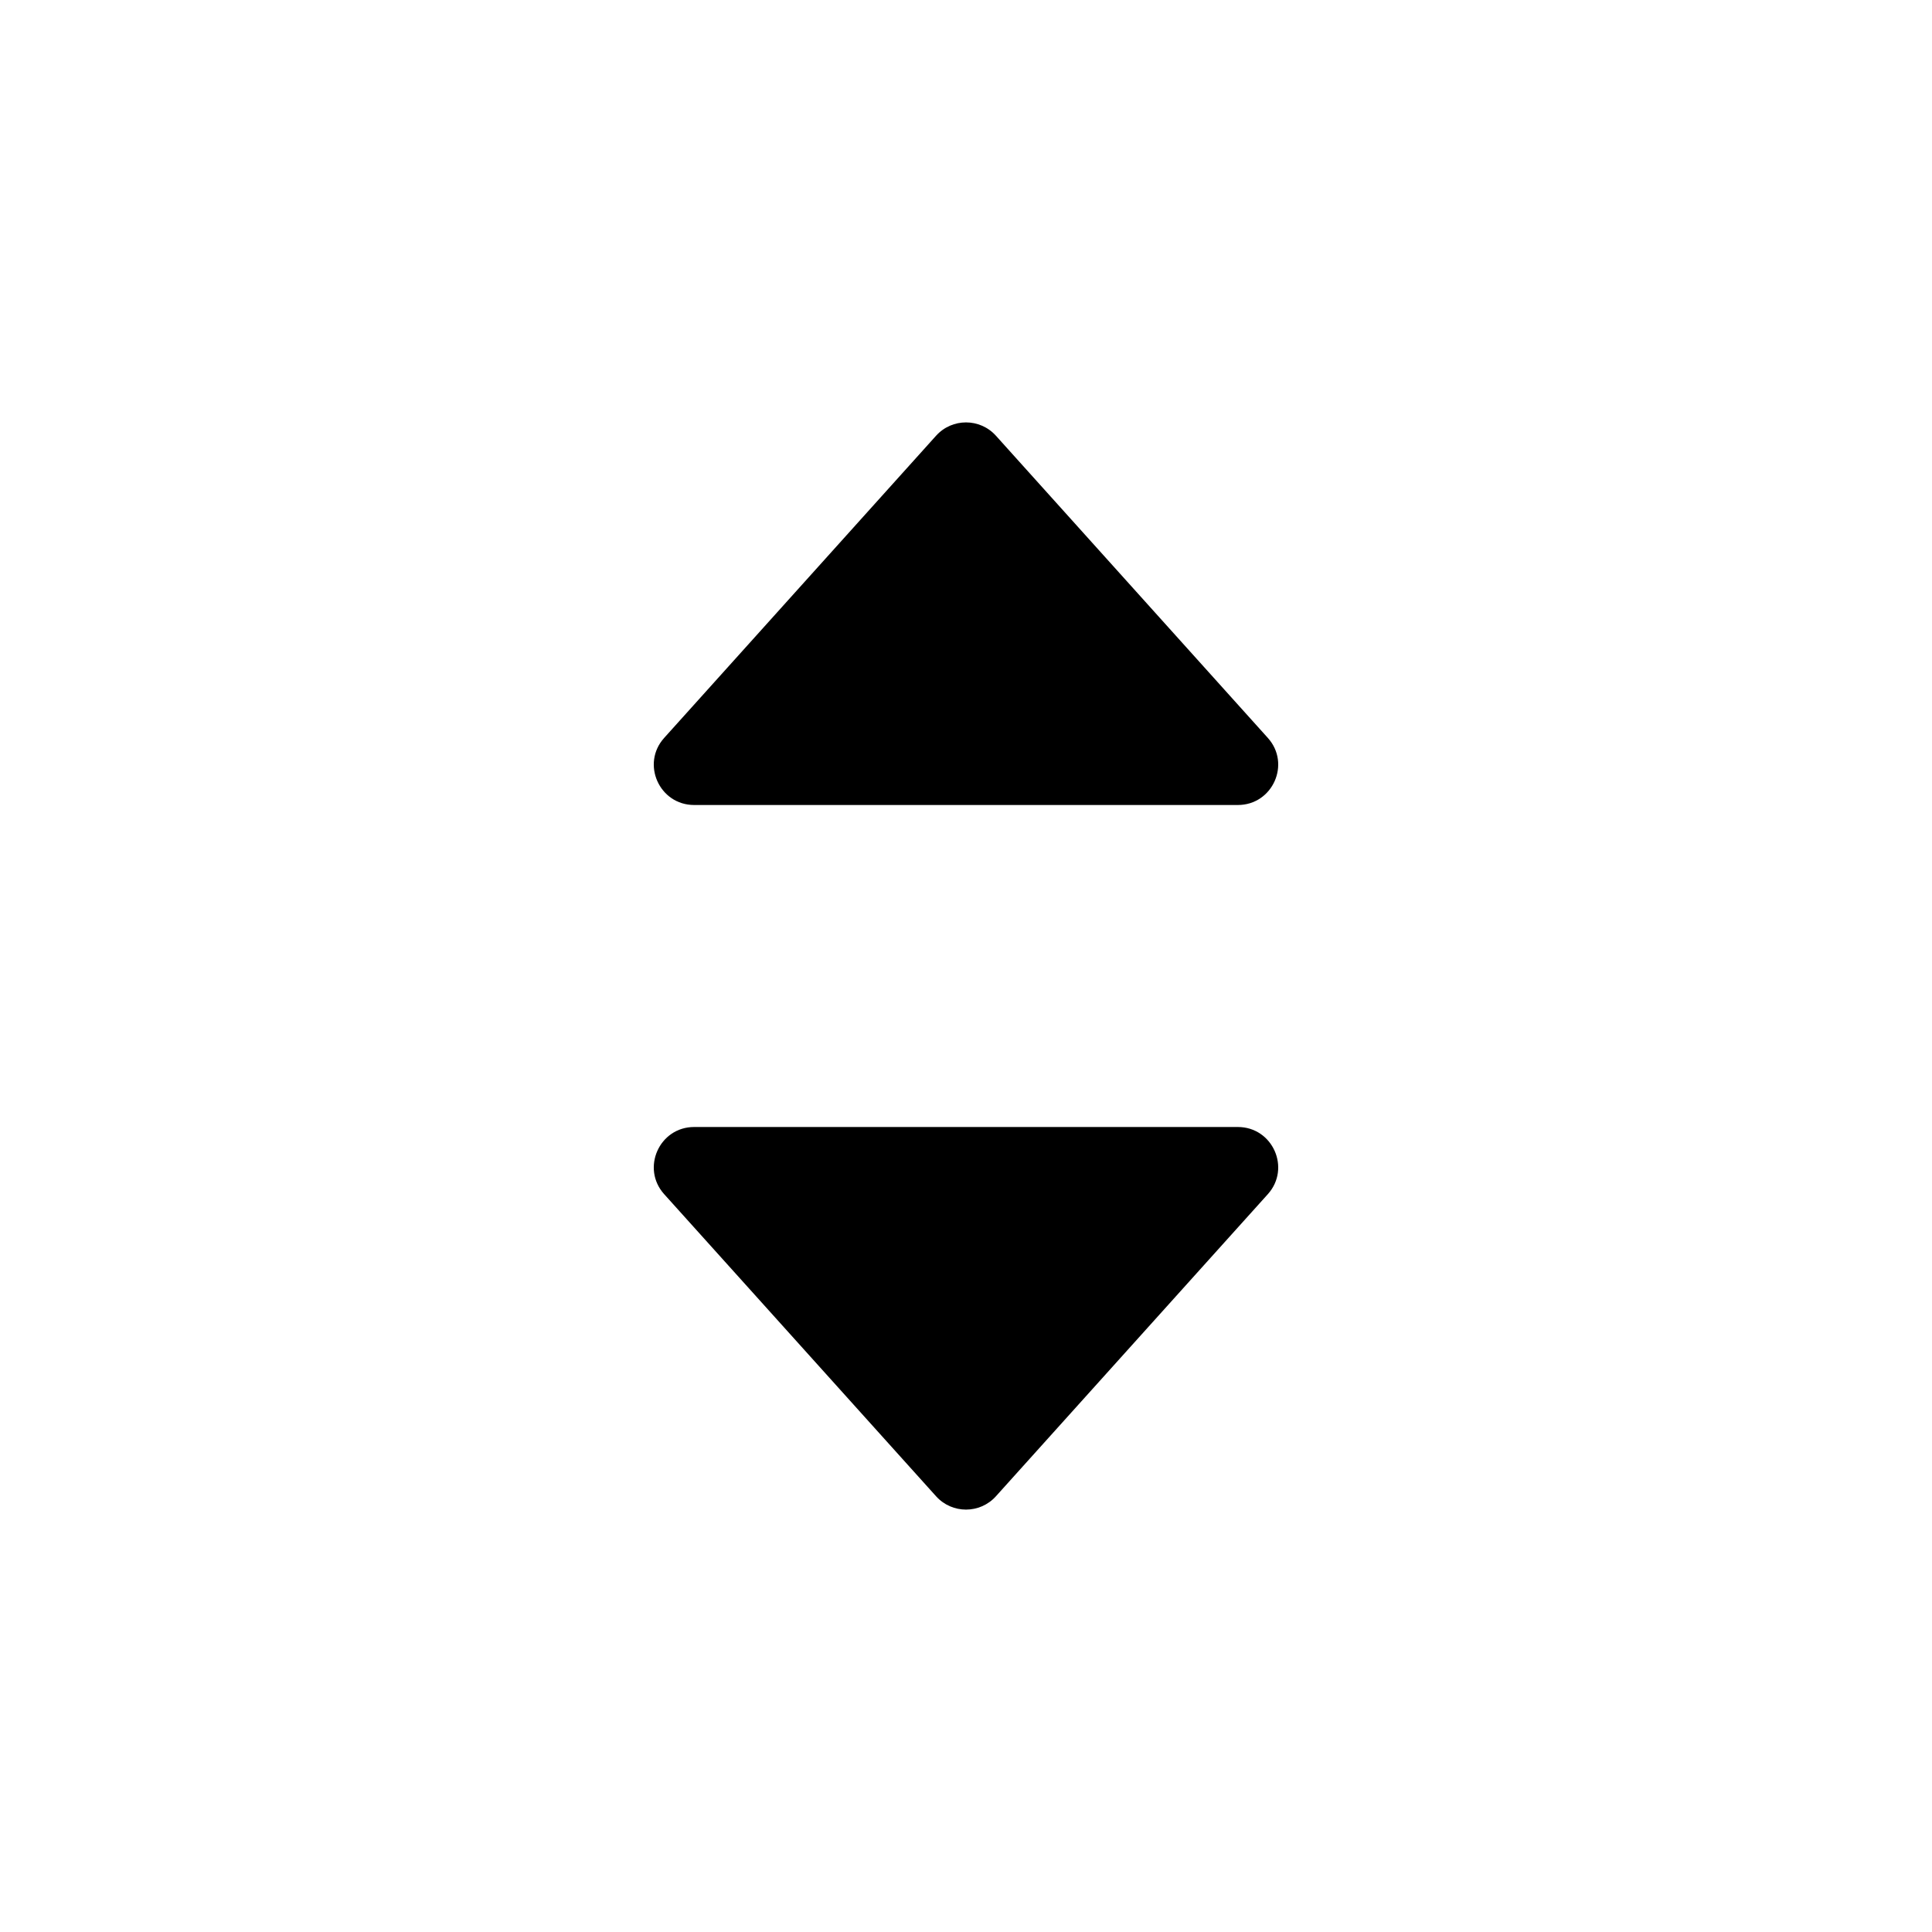
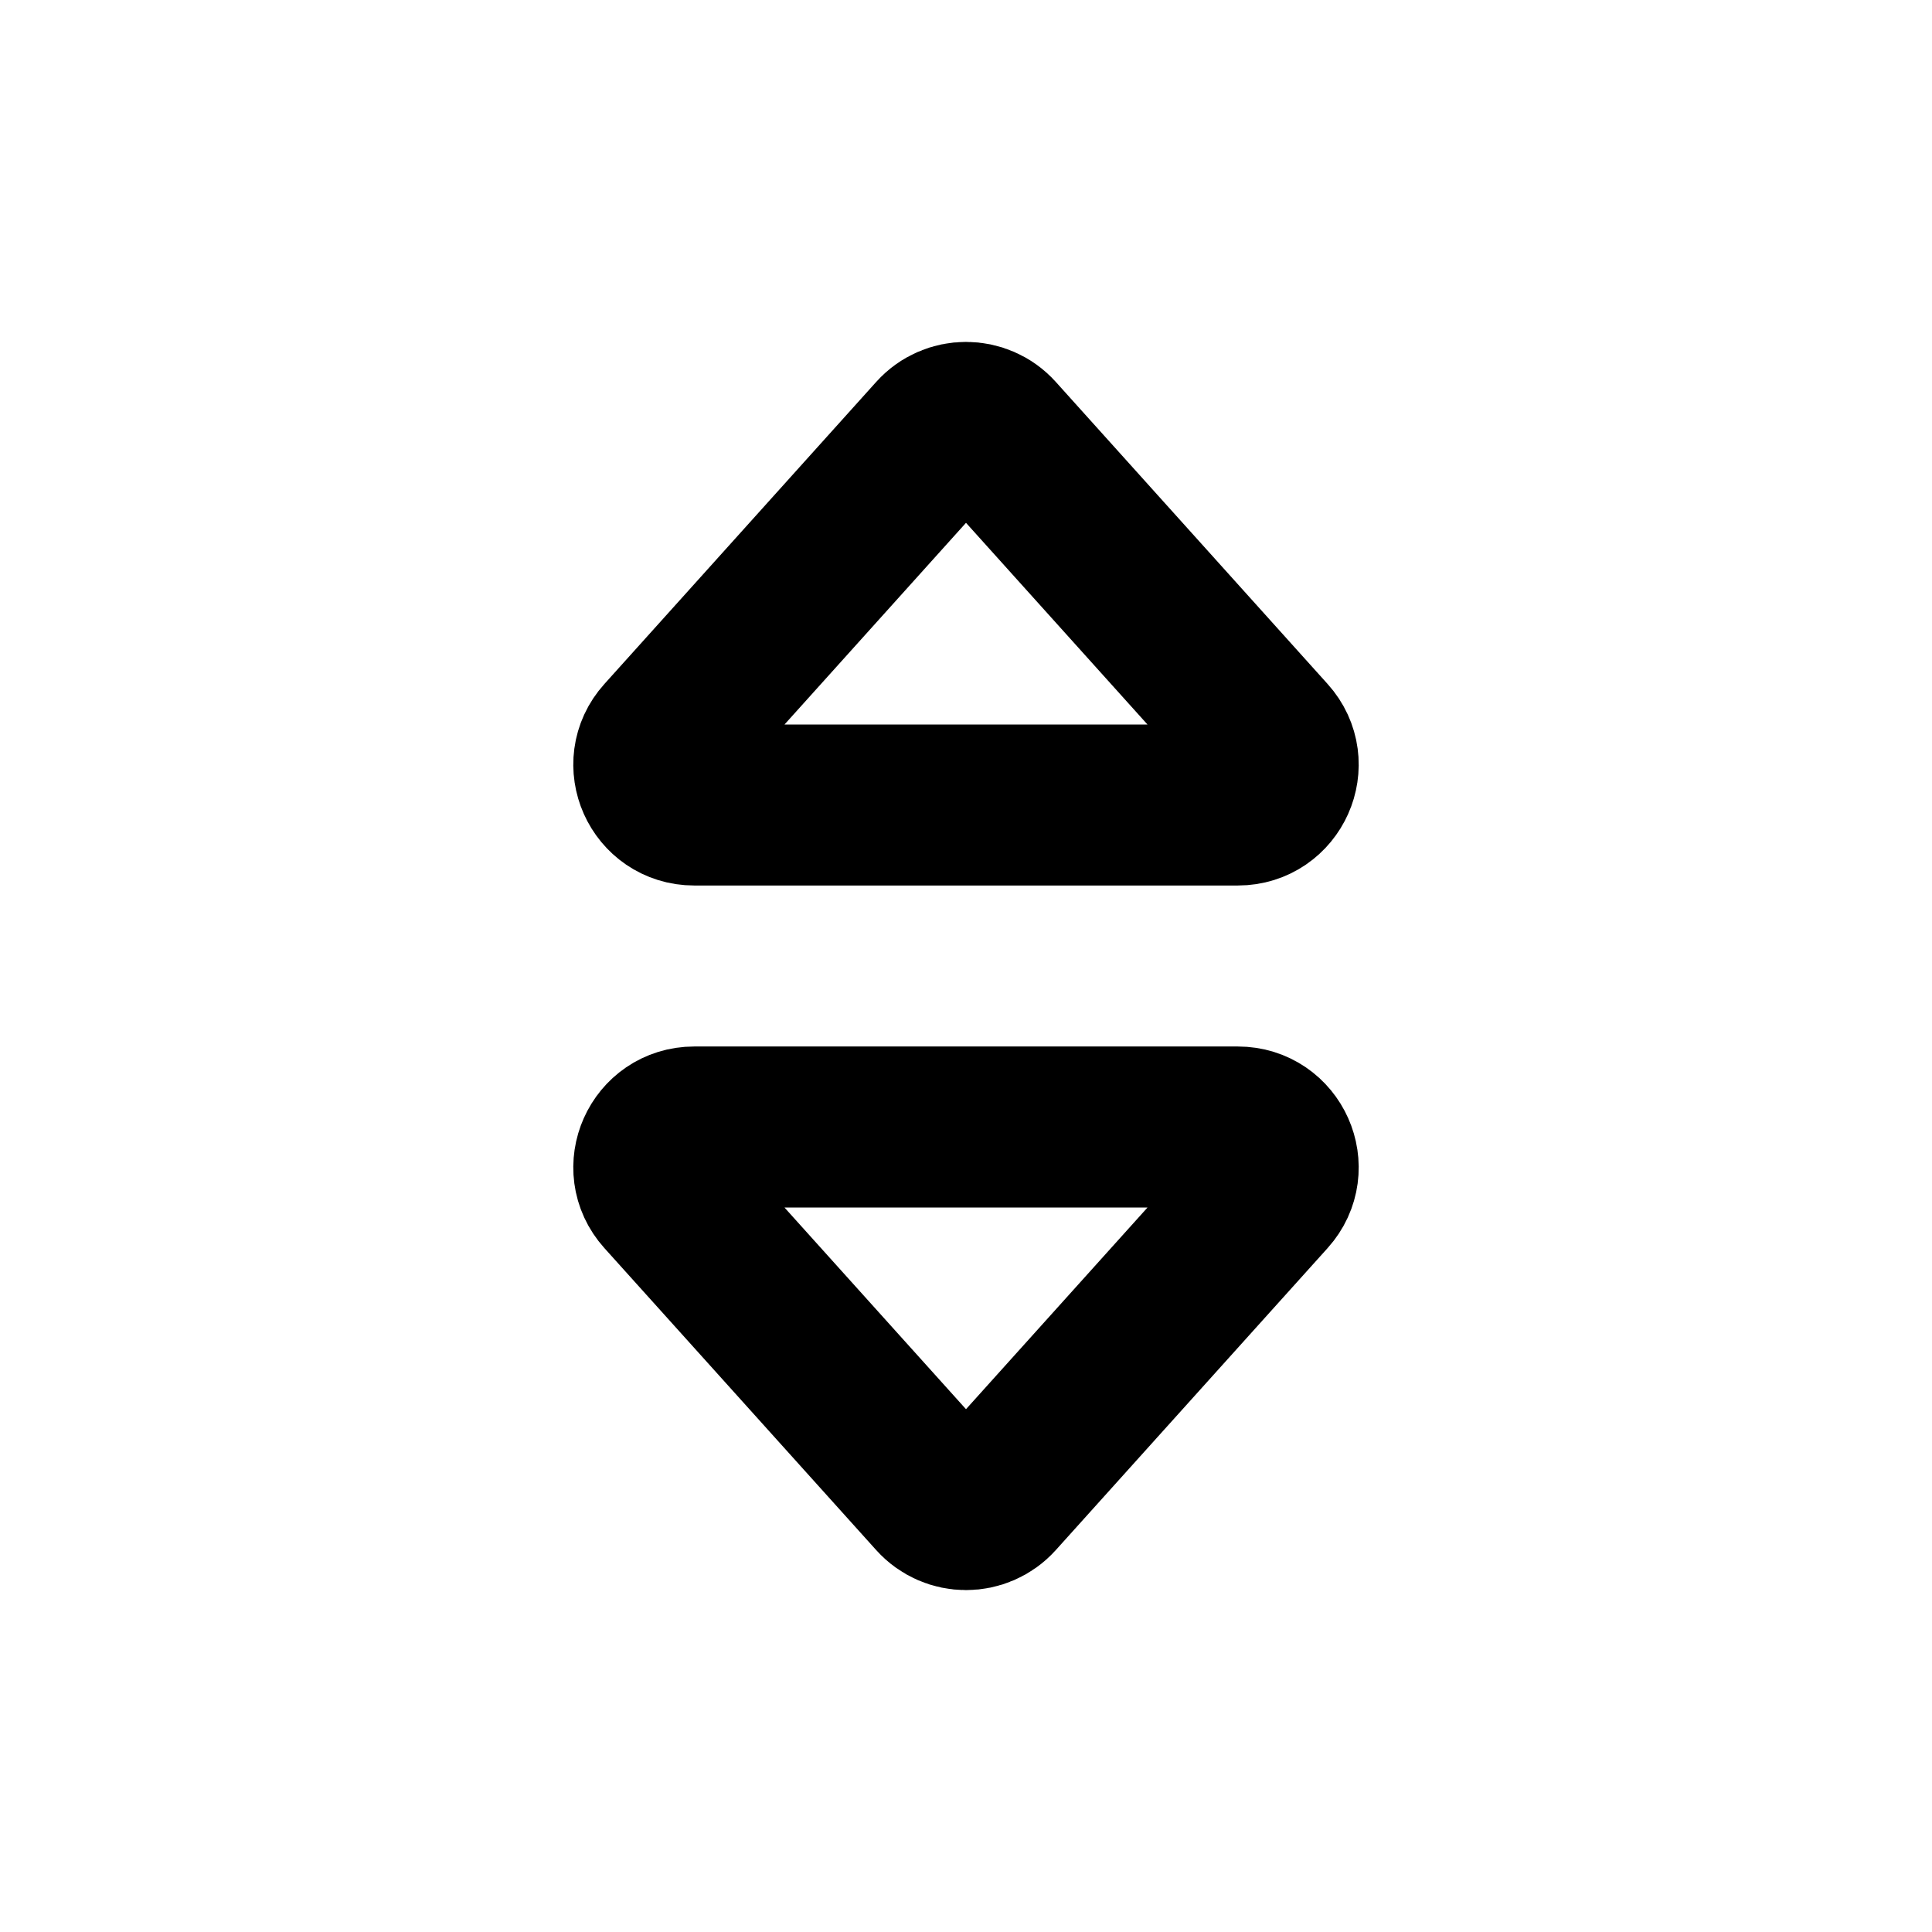
<svg xmlns="http://www.w3.org/2000/svg" width="24" height="24" viewBox="0 0 24 24" fill="none">
  <g class="oi-caret-up-down">
-     <path class="oi-fill" d="M15.377 14C15.81 14 16.039 14.513 15.749 14.835L12.372 18.587C12.173 18.808 11.827 18.808 11.628 18.587L8.251 14.835C7.961 14.513 8.19 14 8.623 14H15.377Z" fill="black" />
-     <path class="oi-fill" d="M8.623 10C8.19 10 7.961 9.487 8.251 9.166L11.628 5.413C11.827 5.192 12.173 5.192 12.372 5.413L15.749 9.166C16.039 9.487 15.81 10 15.377 10L8.623 10Z" fill="black" />
+     <path class="oi-vector" d="M15.377 14C15.81 14 16.039 14.513 15.749 14.835L12.372 18.587C12.173 18.808 11.827 18.808 11.628 18.587L8.251 14.835C7.961 14.513 8.19 14 8.623 14H15.377Z" stroke="black" stroke-width="2" stroke-miterlimit="10" />
+     <path class="oi-vector" d="M8.623 10C8.19 10 7.961 9.487 8.251 9.166L11.628 5.413C11.827 5.192 12.173 5.192 12.372 5.413L15.749 9.166C16.039 9.487 15.81 10 15.377 10L8.623 10Z" stroke="black" stroke-width="2" stroke-miterlimit="10" />
  </g>
</svg>
